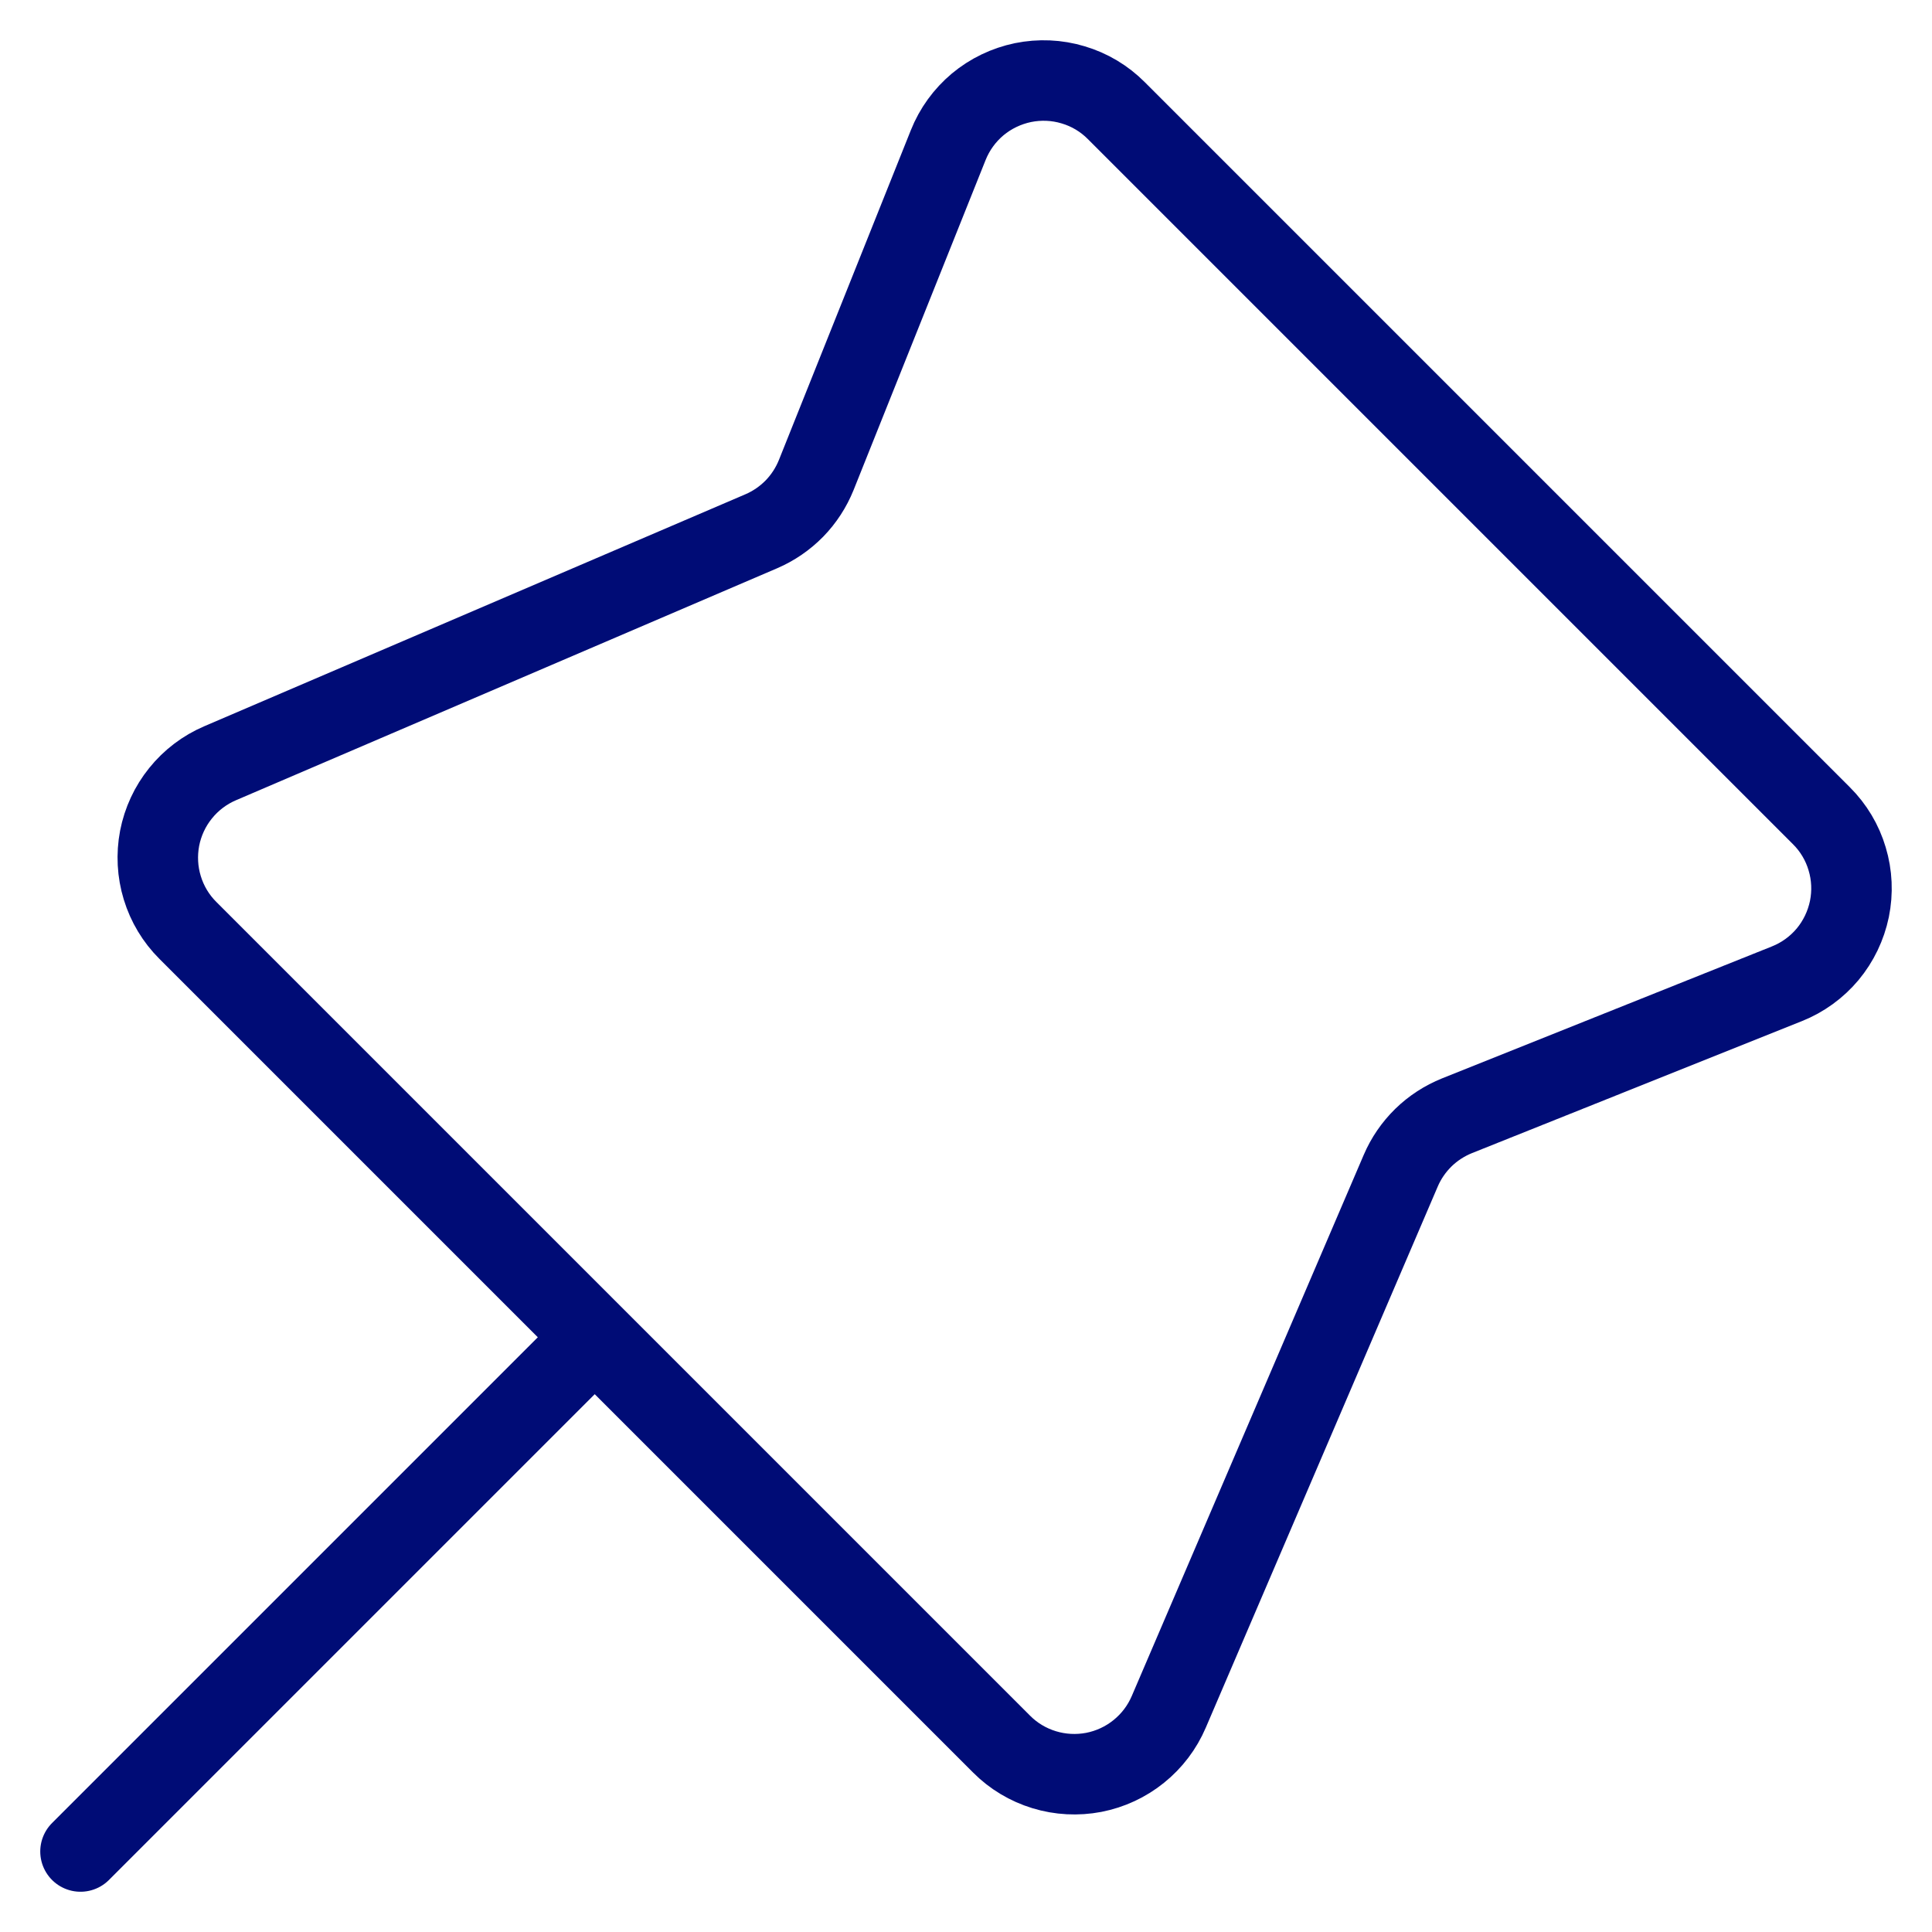
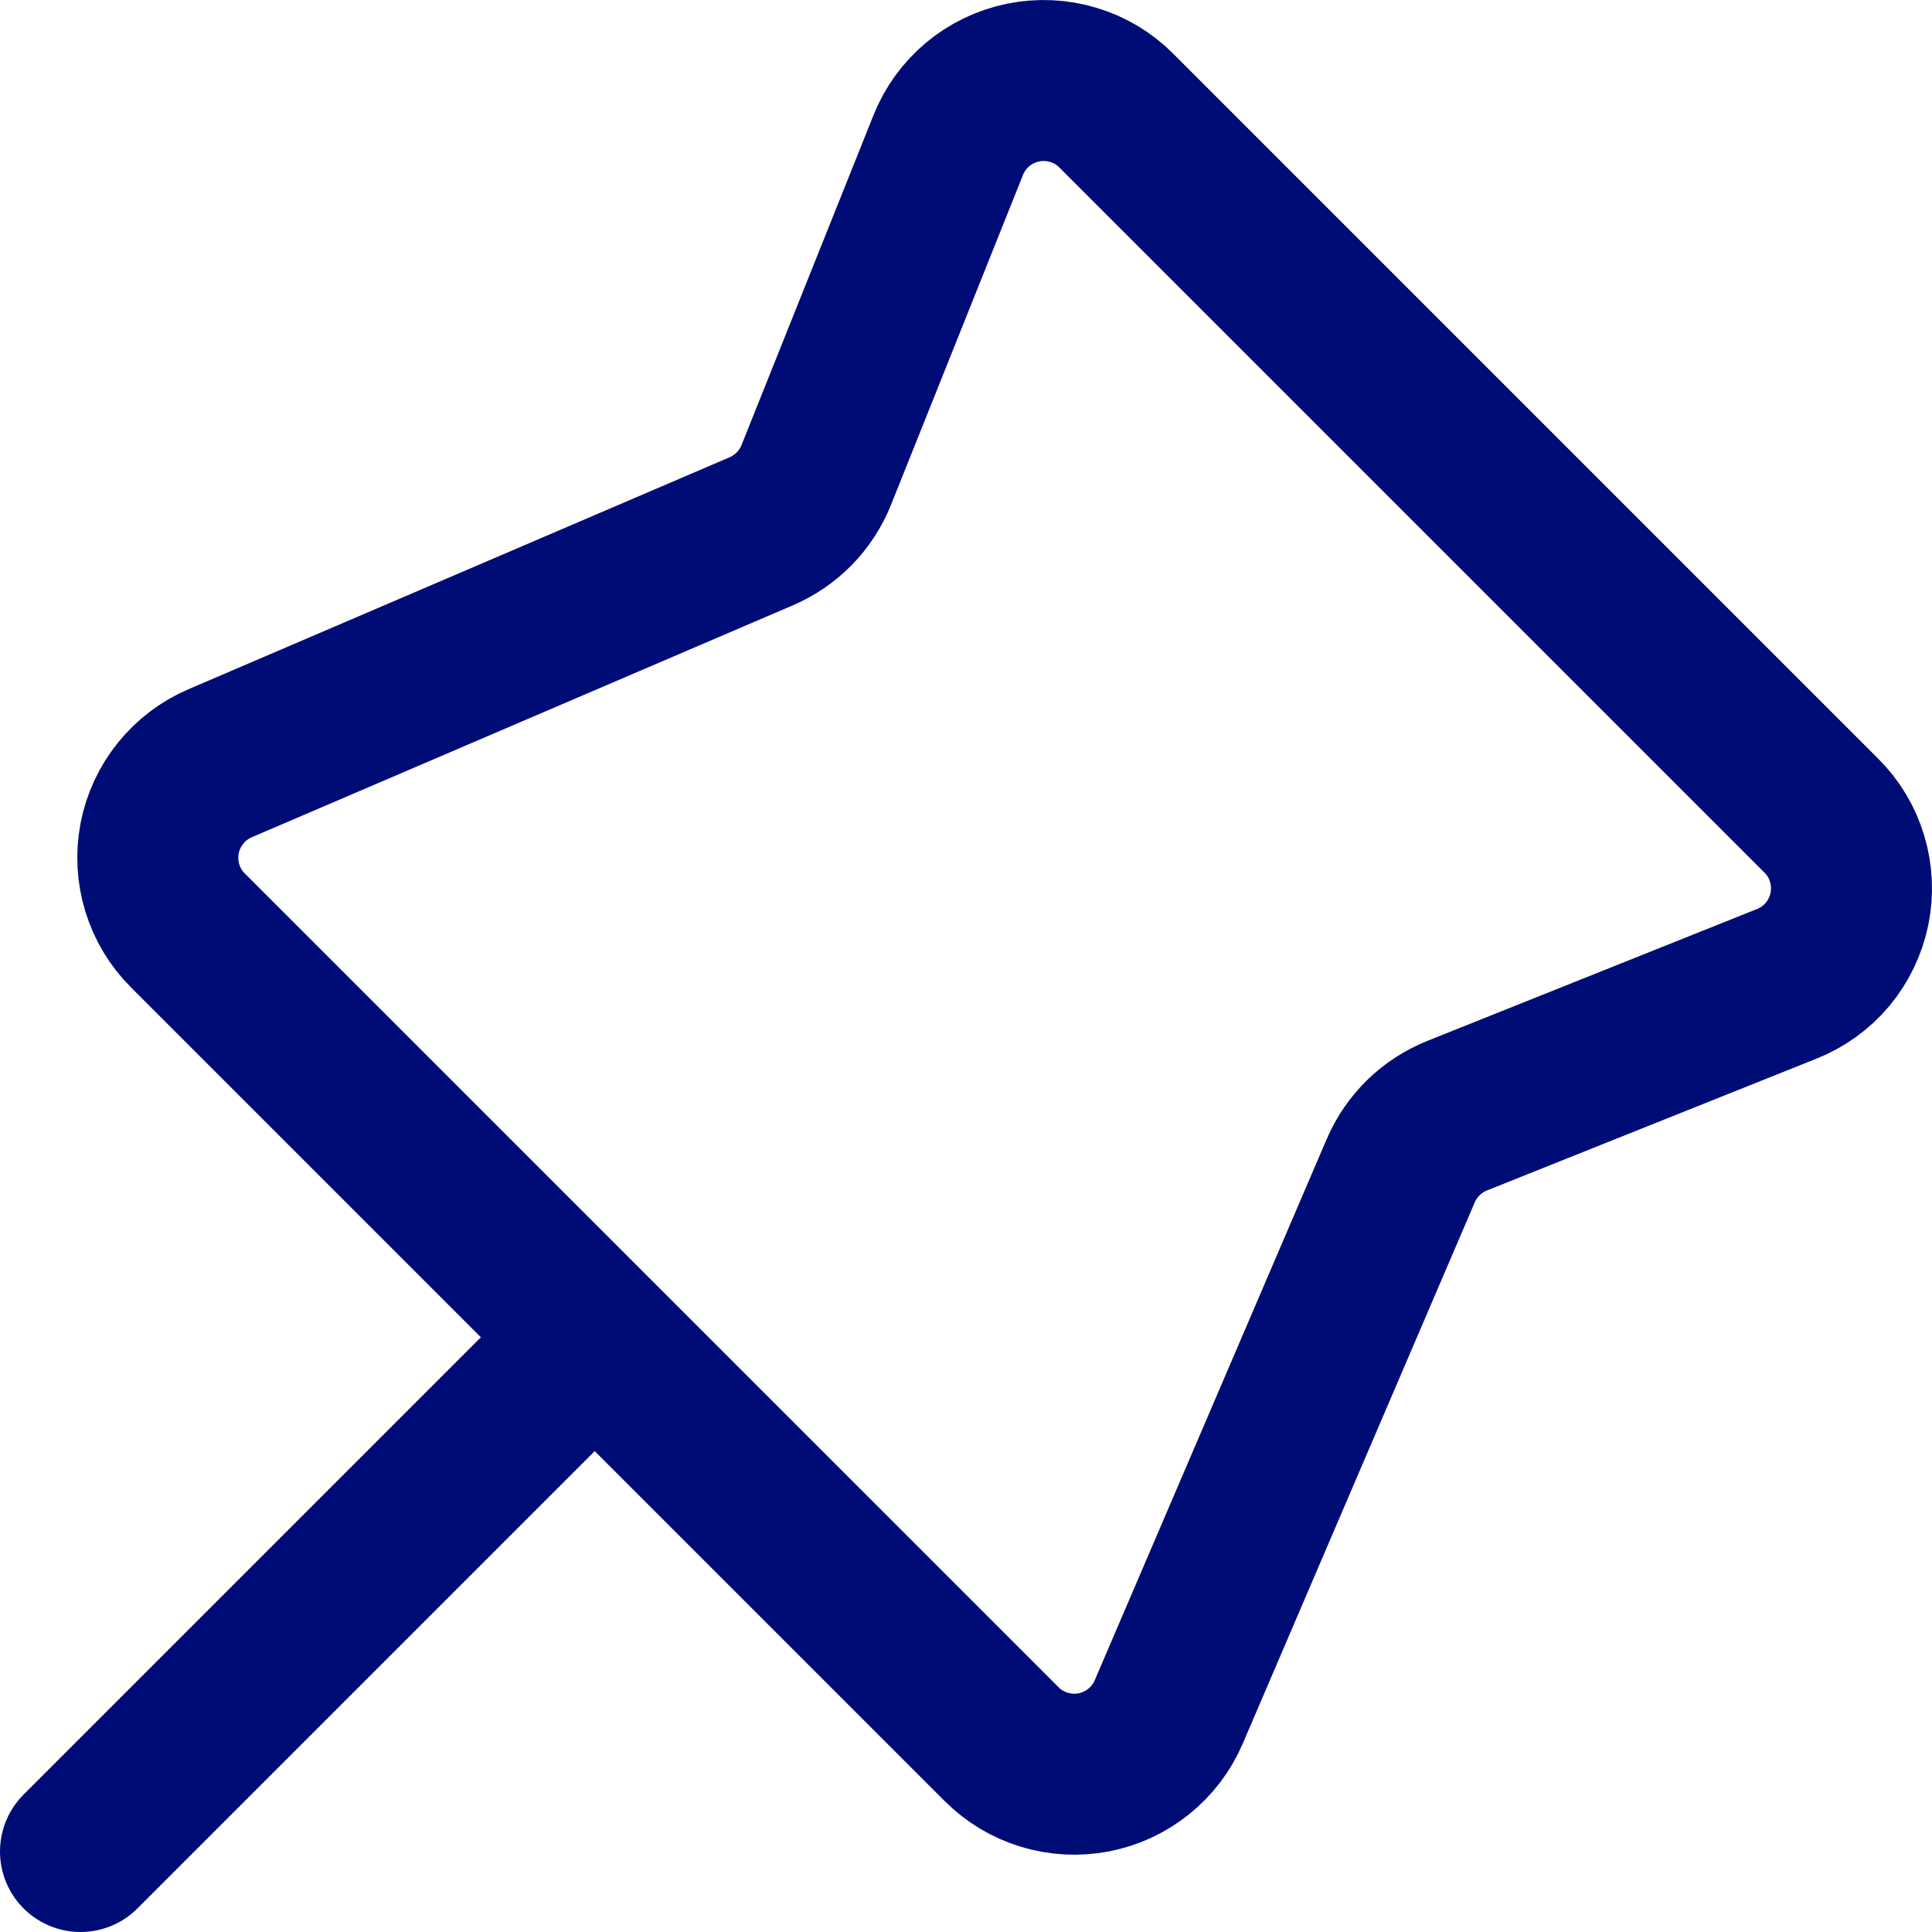
<svg xmlns="http://www.w3.org/2000/svg" width="24" height="24" viewBox="0 0 24 24" fill="none">
-   <path d="M1 23L7.388 16.612M7.388 16.612L12.442 21.666C12.589 21.814 12.771 21.923 12.971 21.984C13.17 22.045 13.382 22.056 13.587 22.017C13.792 21.977 13.984 21.888 14.146 21.757C14.309 21.626 14.437 21.457 14.519 21.265L17.4 14.544C17.466 14.389 17.562 14.25 17.682 14.132C17.802 14.015 17.944 13.923 18.1 13.86L22.197 12.221C22.393 12.143 22.567 12.017 22.703 11.855C22.838 11.693 22.931 11.499 22.974 11.292C23.016 11.085 23.007 10.871 22.946 10.669C22.886 10.466 22.776 10.282 22.626 10.133L13.867 1.374C13.718 1.224 13.534 1.114 13.331 1.054C13.129 0.993 12.915 0.984 12.708 1.026C12.501 1.069 12.307 1.162 12.145 1.297C11.983 1.433 11.857 1.607 11.779 1.803L10.14 5.9C10.077 6.056 9.985 6.198 9.868 6.318C9.75 6.438 9.61 6.534 9.456 6.6L2.735 9.481C2.543 9.563 2.374 9.691 2.243 9.854C2.112 10.016 2.023 10.208 1.983 10.413C1.944 10.618 1.955 10.83 2.016 11.029C2.077 11.229 2.186 11.411 2.334 11.558L7.388 16.612Z" stroke="#000C76" stroke-linecap="round" stroke-linejoin="round" />
+   <path id="Vector" d="M1 23L7.388 16.612M7.388 16.612L12.442 21.666C12.589 21.814 12.771 21.923 12.971 21.984C13.17 22.045 13.382 22.056 13.587 22.017C13.792 21.977 13.984 21.888 14.146 21.757C14.309 21.626 14.437 21.457 14.519 21.265L17.4 14.544C17.466 14.389 17.562 14.25 17.682 14.132C17.802 14.015 17.944 13.923 18.1 13.86L22.197 12.221C22.393 12.143 22.567 12.017 22.703 11.855C22.838 11.693 22.931 11.499 22.974 11.292C23.016 11.085 23.007 10.871 22.946 10.669C22.886 10.466 22.776 10.282 22.626 10.133L13.867 1.374C13.718 1.224 13.534 1.114 13.331 1.054C13.129 0.993 12.915 0.984 12.708 1.026C12.501 1.069 12.307 1.162 12.145 1.297C11.983 1.433 11.857 1.607 11.779 1.803L10.14 5.9C10.077 6.056 9.985 6.198 9.868 6.318C9.75 6.438 9.61 6.534 9.456 6.6L2.735 9.481C2.543 9.563 2.374 9.691 2.243 9.854C2.112 10.016 2.023 10.208 1.983 10.413C1.944 10.618 1.955 10.83 2.016 11.029C2.077 11.229 2.186 11.411 2.334 11.558L7.388 16.612Z" stroke="#000C76" stroke-width="2" stroke-linecap="round" stroke-linejoin="round" />
</svg>
